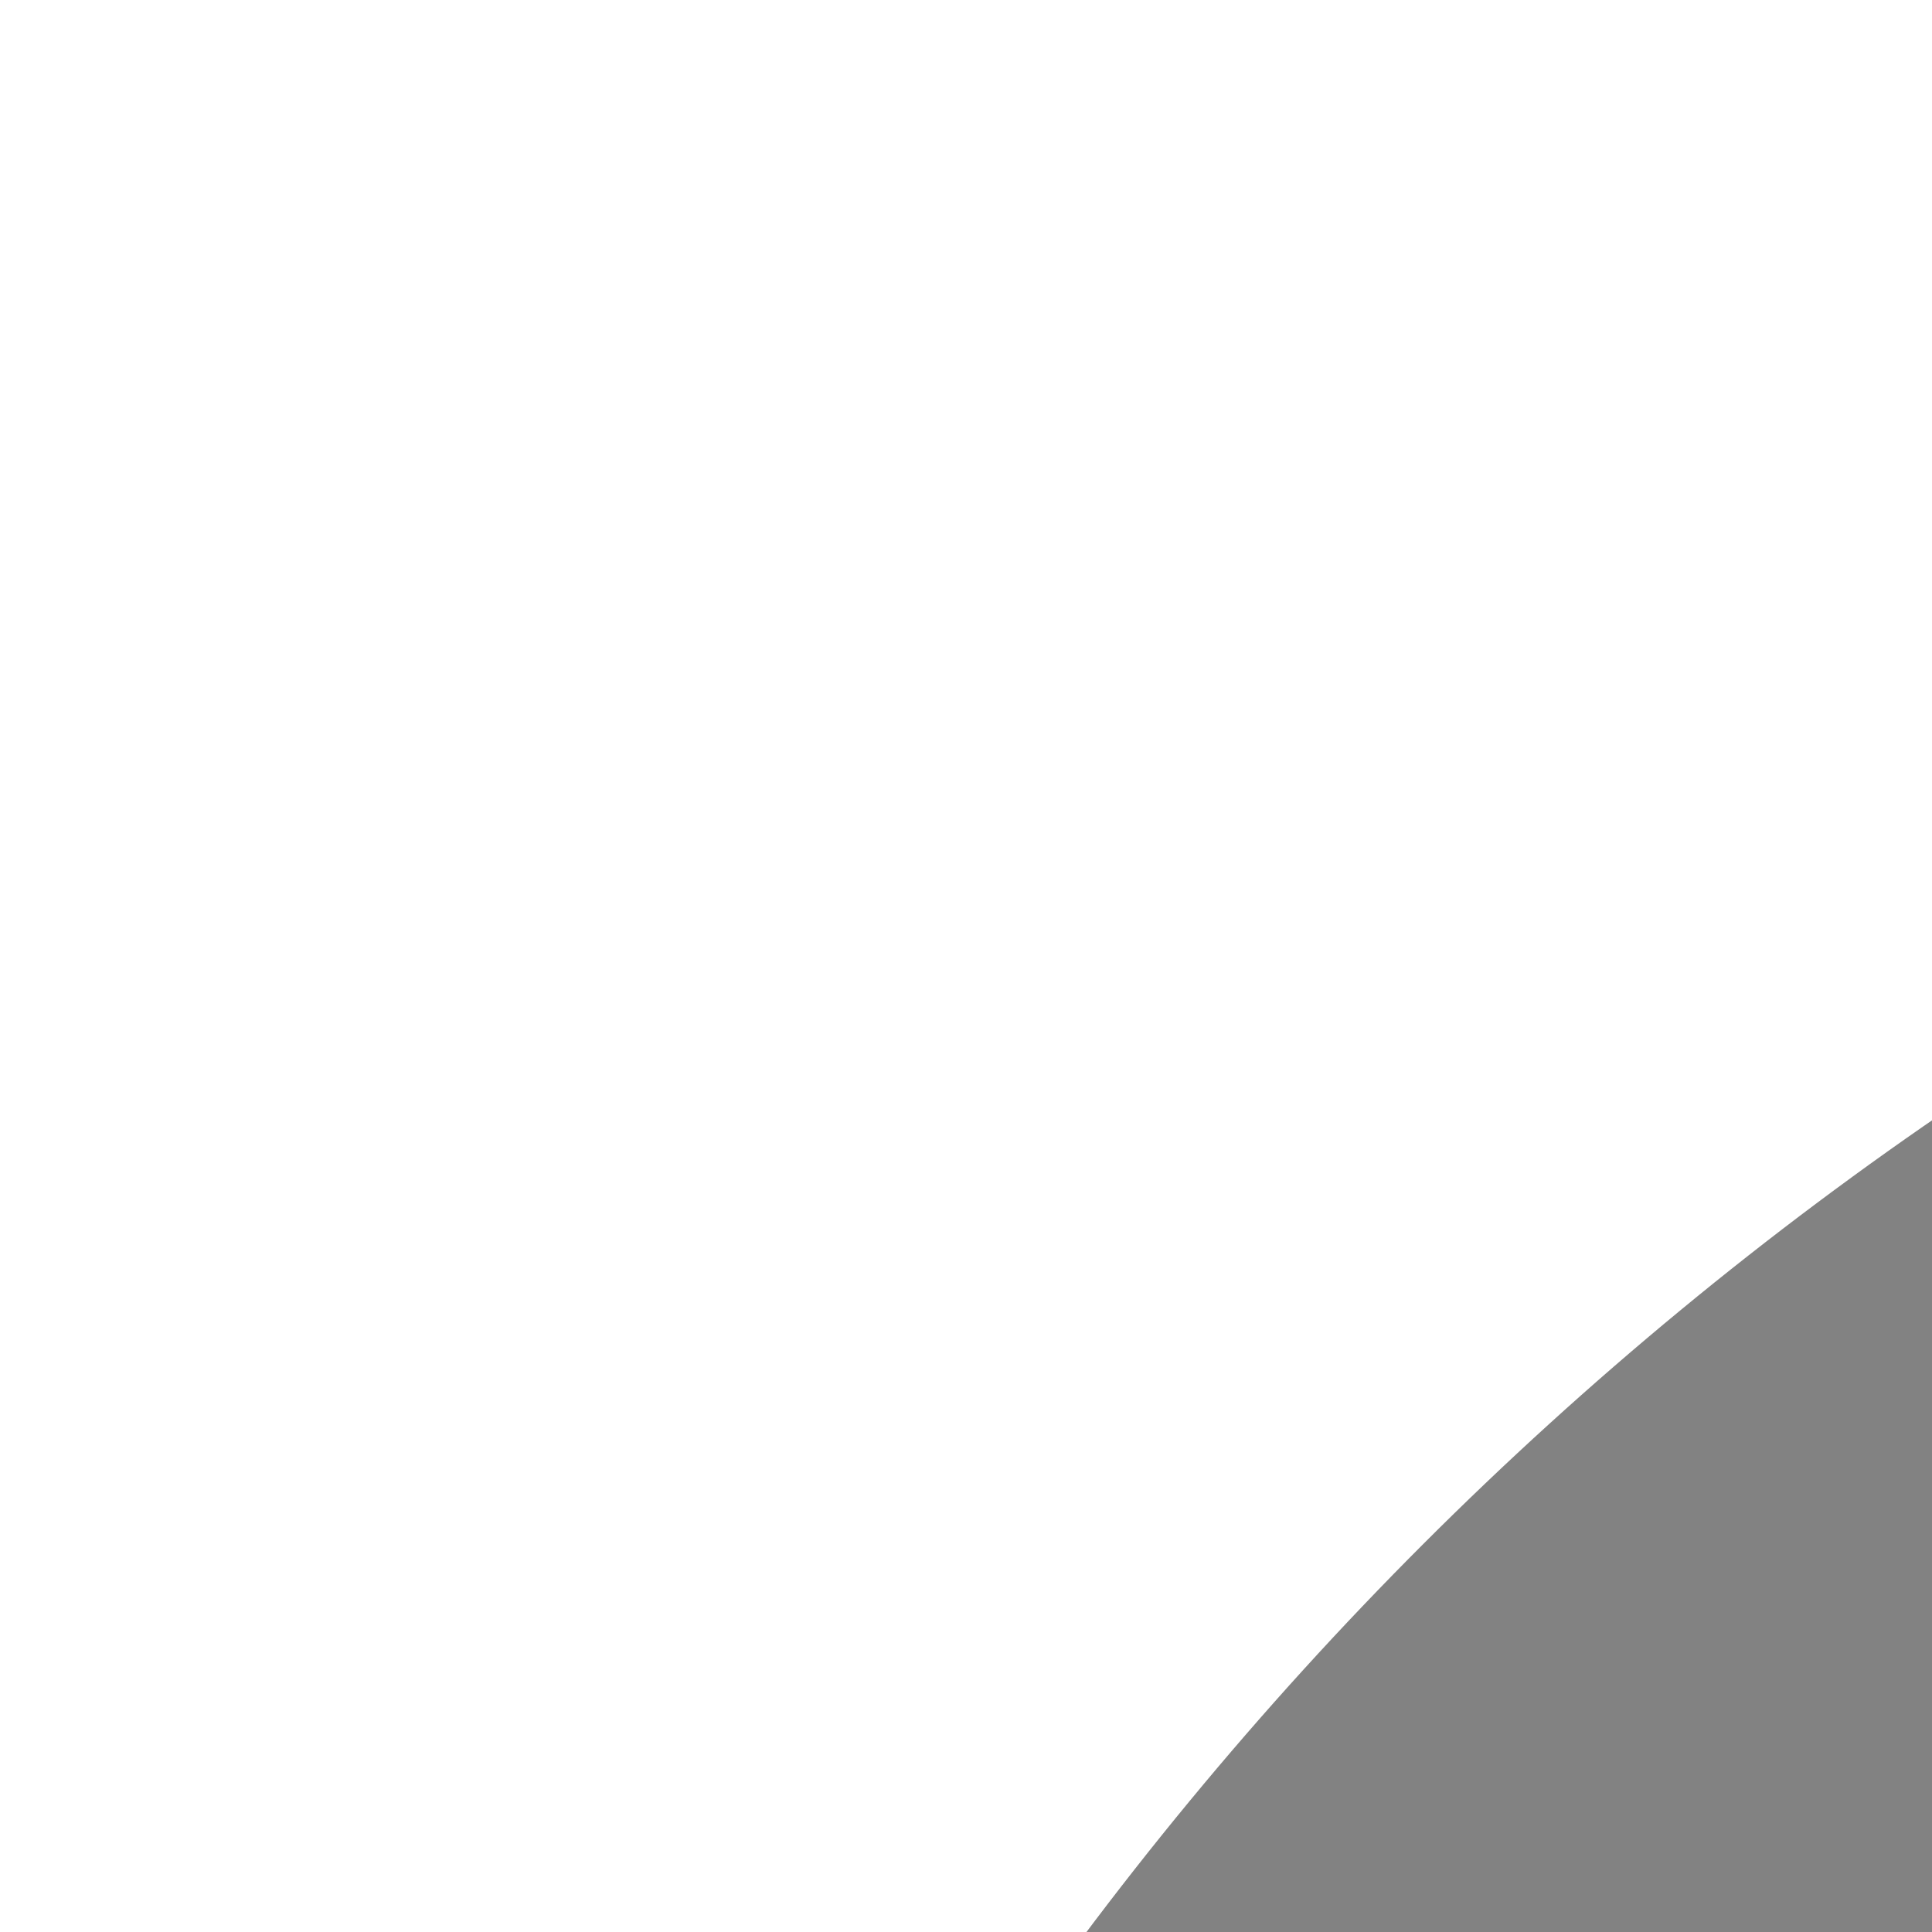
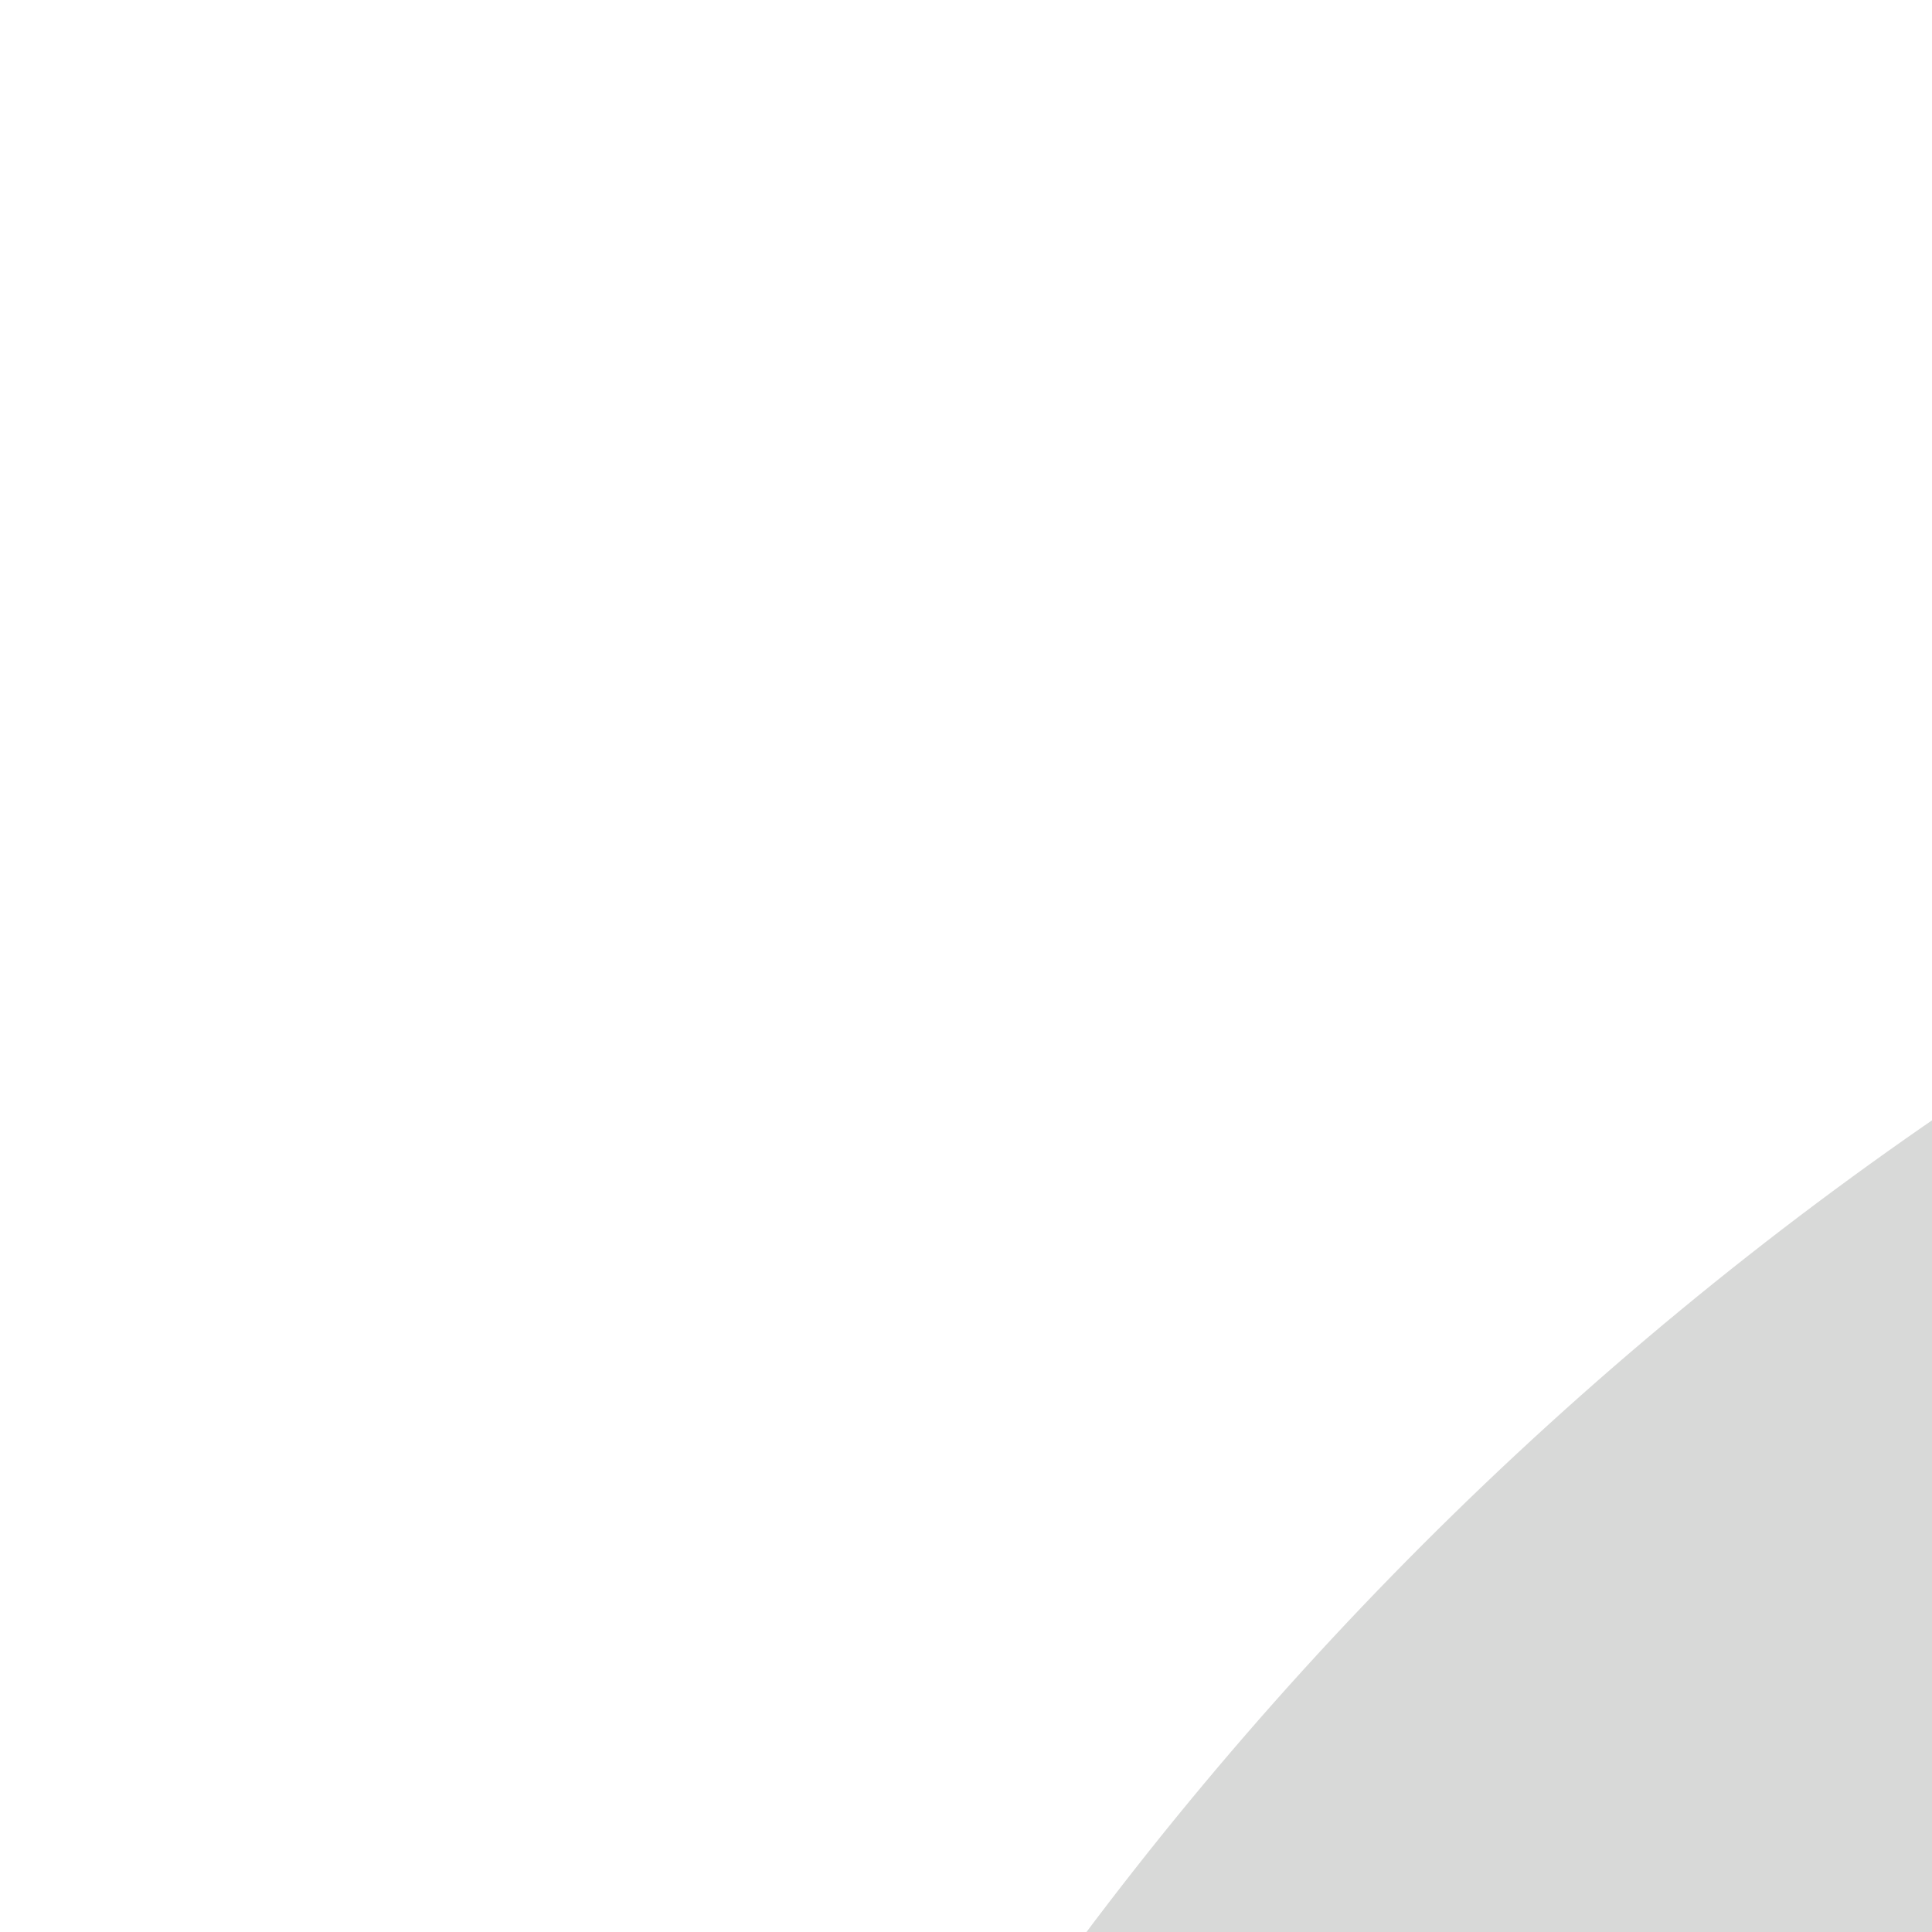
- <svg viewBox="0 0 16 16">
-   <path fill="#828282" d="M28.765,50.32h6.744V33.998h4.499l0.596-5.624h-5.095  l0.007-2.816c0-1.466,0.14-2.253,2.244-2.253h2.812V17.68h-4.5c-5.405,0-7.307,2.729-7.307,7.317v3.377h-3.369v5.625h3.369V50.32z   M33,64C16.432,64,3,50.569,3,34S16.432,4,33,4s30,13.431,30,30S49.568,64,33,64z" />
+ <svg xmlns="http://www.w3.org/2000/svg" height="16px" id="Layer_1" style="enable-background:new 0 0 16 16;" version="1.1" viewBox="0 0 16 16" width="16px" xml:space="preserve">
+   <path d="M28.765,50.32h6.744V33.998h4.499l0.596-5.624h-5.095  l0.007-2.816c0-1.466,0.14-2.253,2.244-2.253h2.812V17.68h-4.5c-5.405,0-7.307,2.729-7.307,7.317v3.377h-3.369v5.625h3.369V50.32z   M33,64C16.432,64,3,50.569,3,34S16.432,4,33,4s30,13.431,30,30S49.568,64,33,64z" style="fill-rule:evenodd;clip-rule:evenodd;fill:#D8D9D8;" />
</svg>
